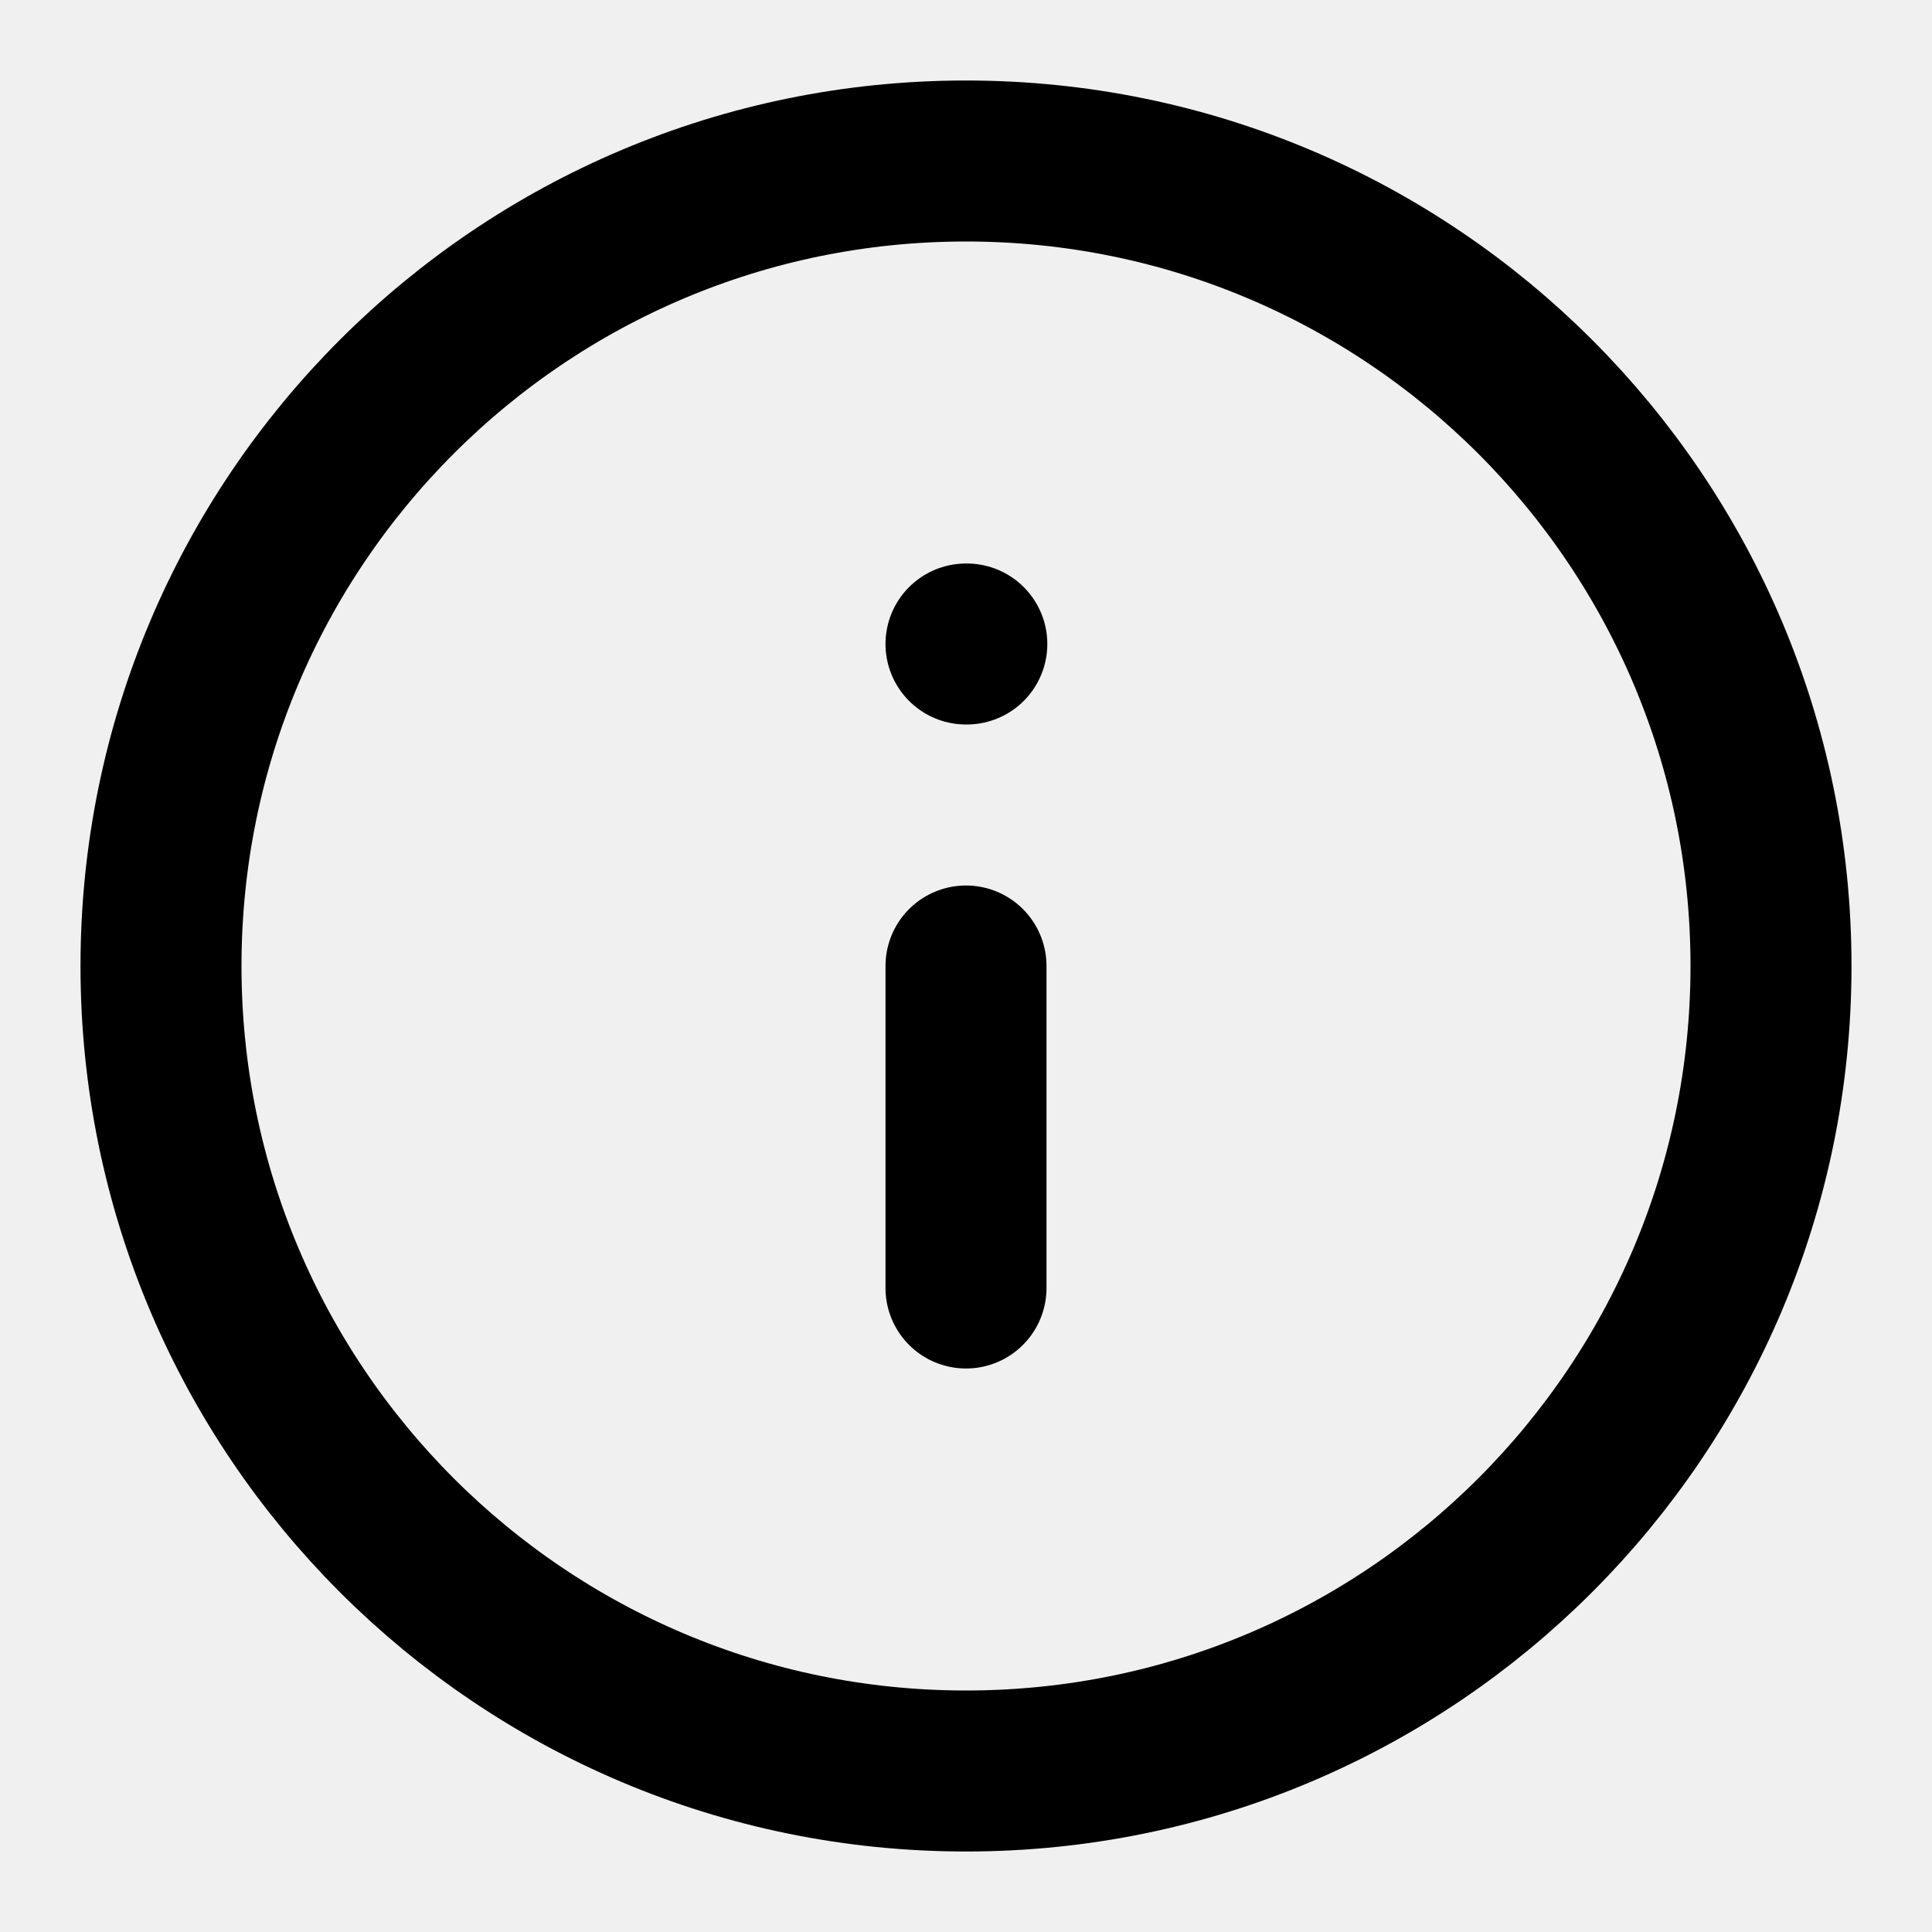
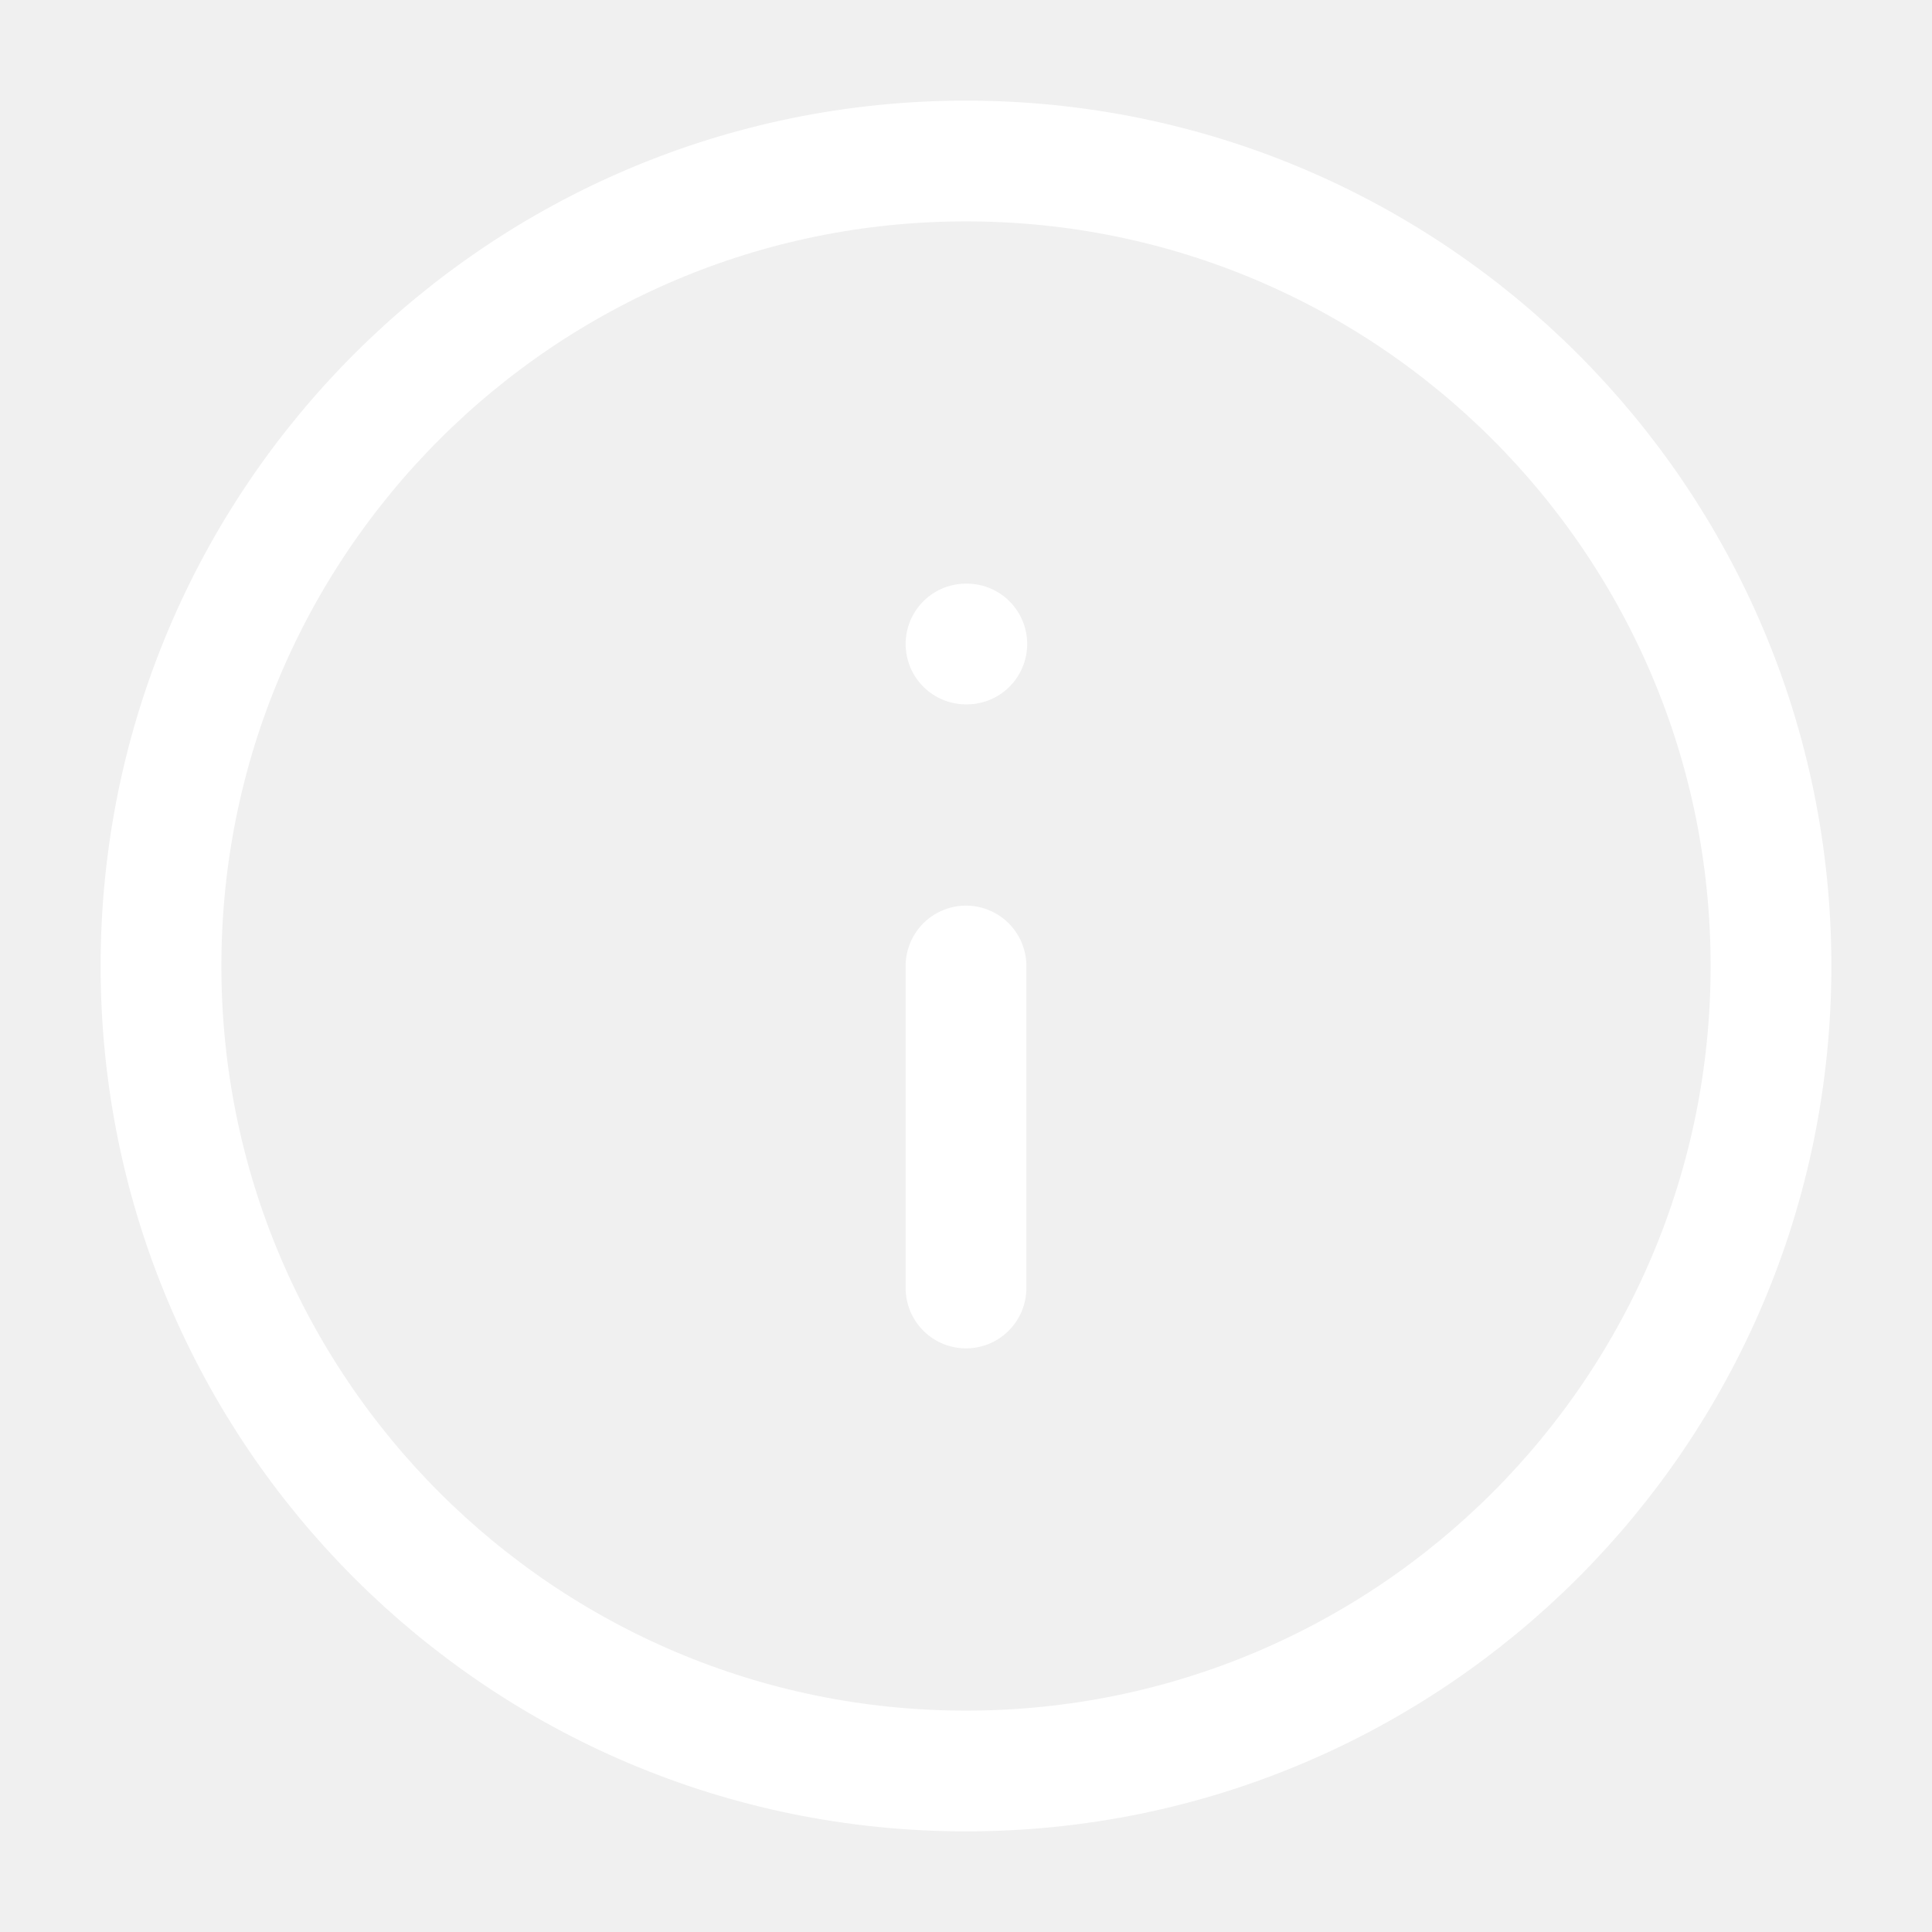
<svg xmlns="http://www.w3.org/2000/svg" width="24" height="24" viewBox="0 0 24 24" fill="none">
-   <path d="M12 16V12M12 8H12.01M22 12C22 17.523 17.523 22 12 22C6.477 22 2 17.523 2 12C2 6.477 6.477 2 12 2C17.523 2 22 6.477 22 12Z" stroke="black" stroke-width="2" stroke-linecap="round" stroke-linejoin="round" />
+   <path d="M12 16V12M12 8H12.01M22 12C22 17.523 17.523 22 12 22C6.477 22 2 17.523 2 12C2 6.477 6.477 2 12 2C17.523 2 22 6.477 22 12Z" stroke="white" stroke-width="1.5" stroke-linecap="round" stroke-linejoin="round" />
</svg>
